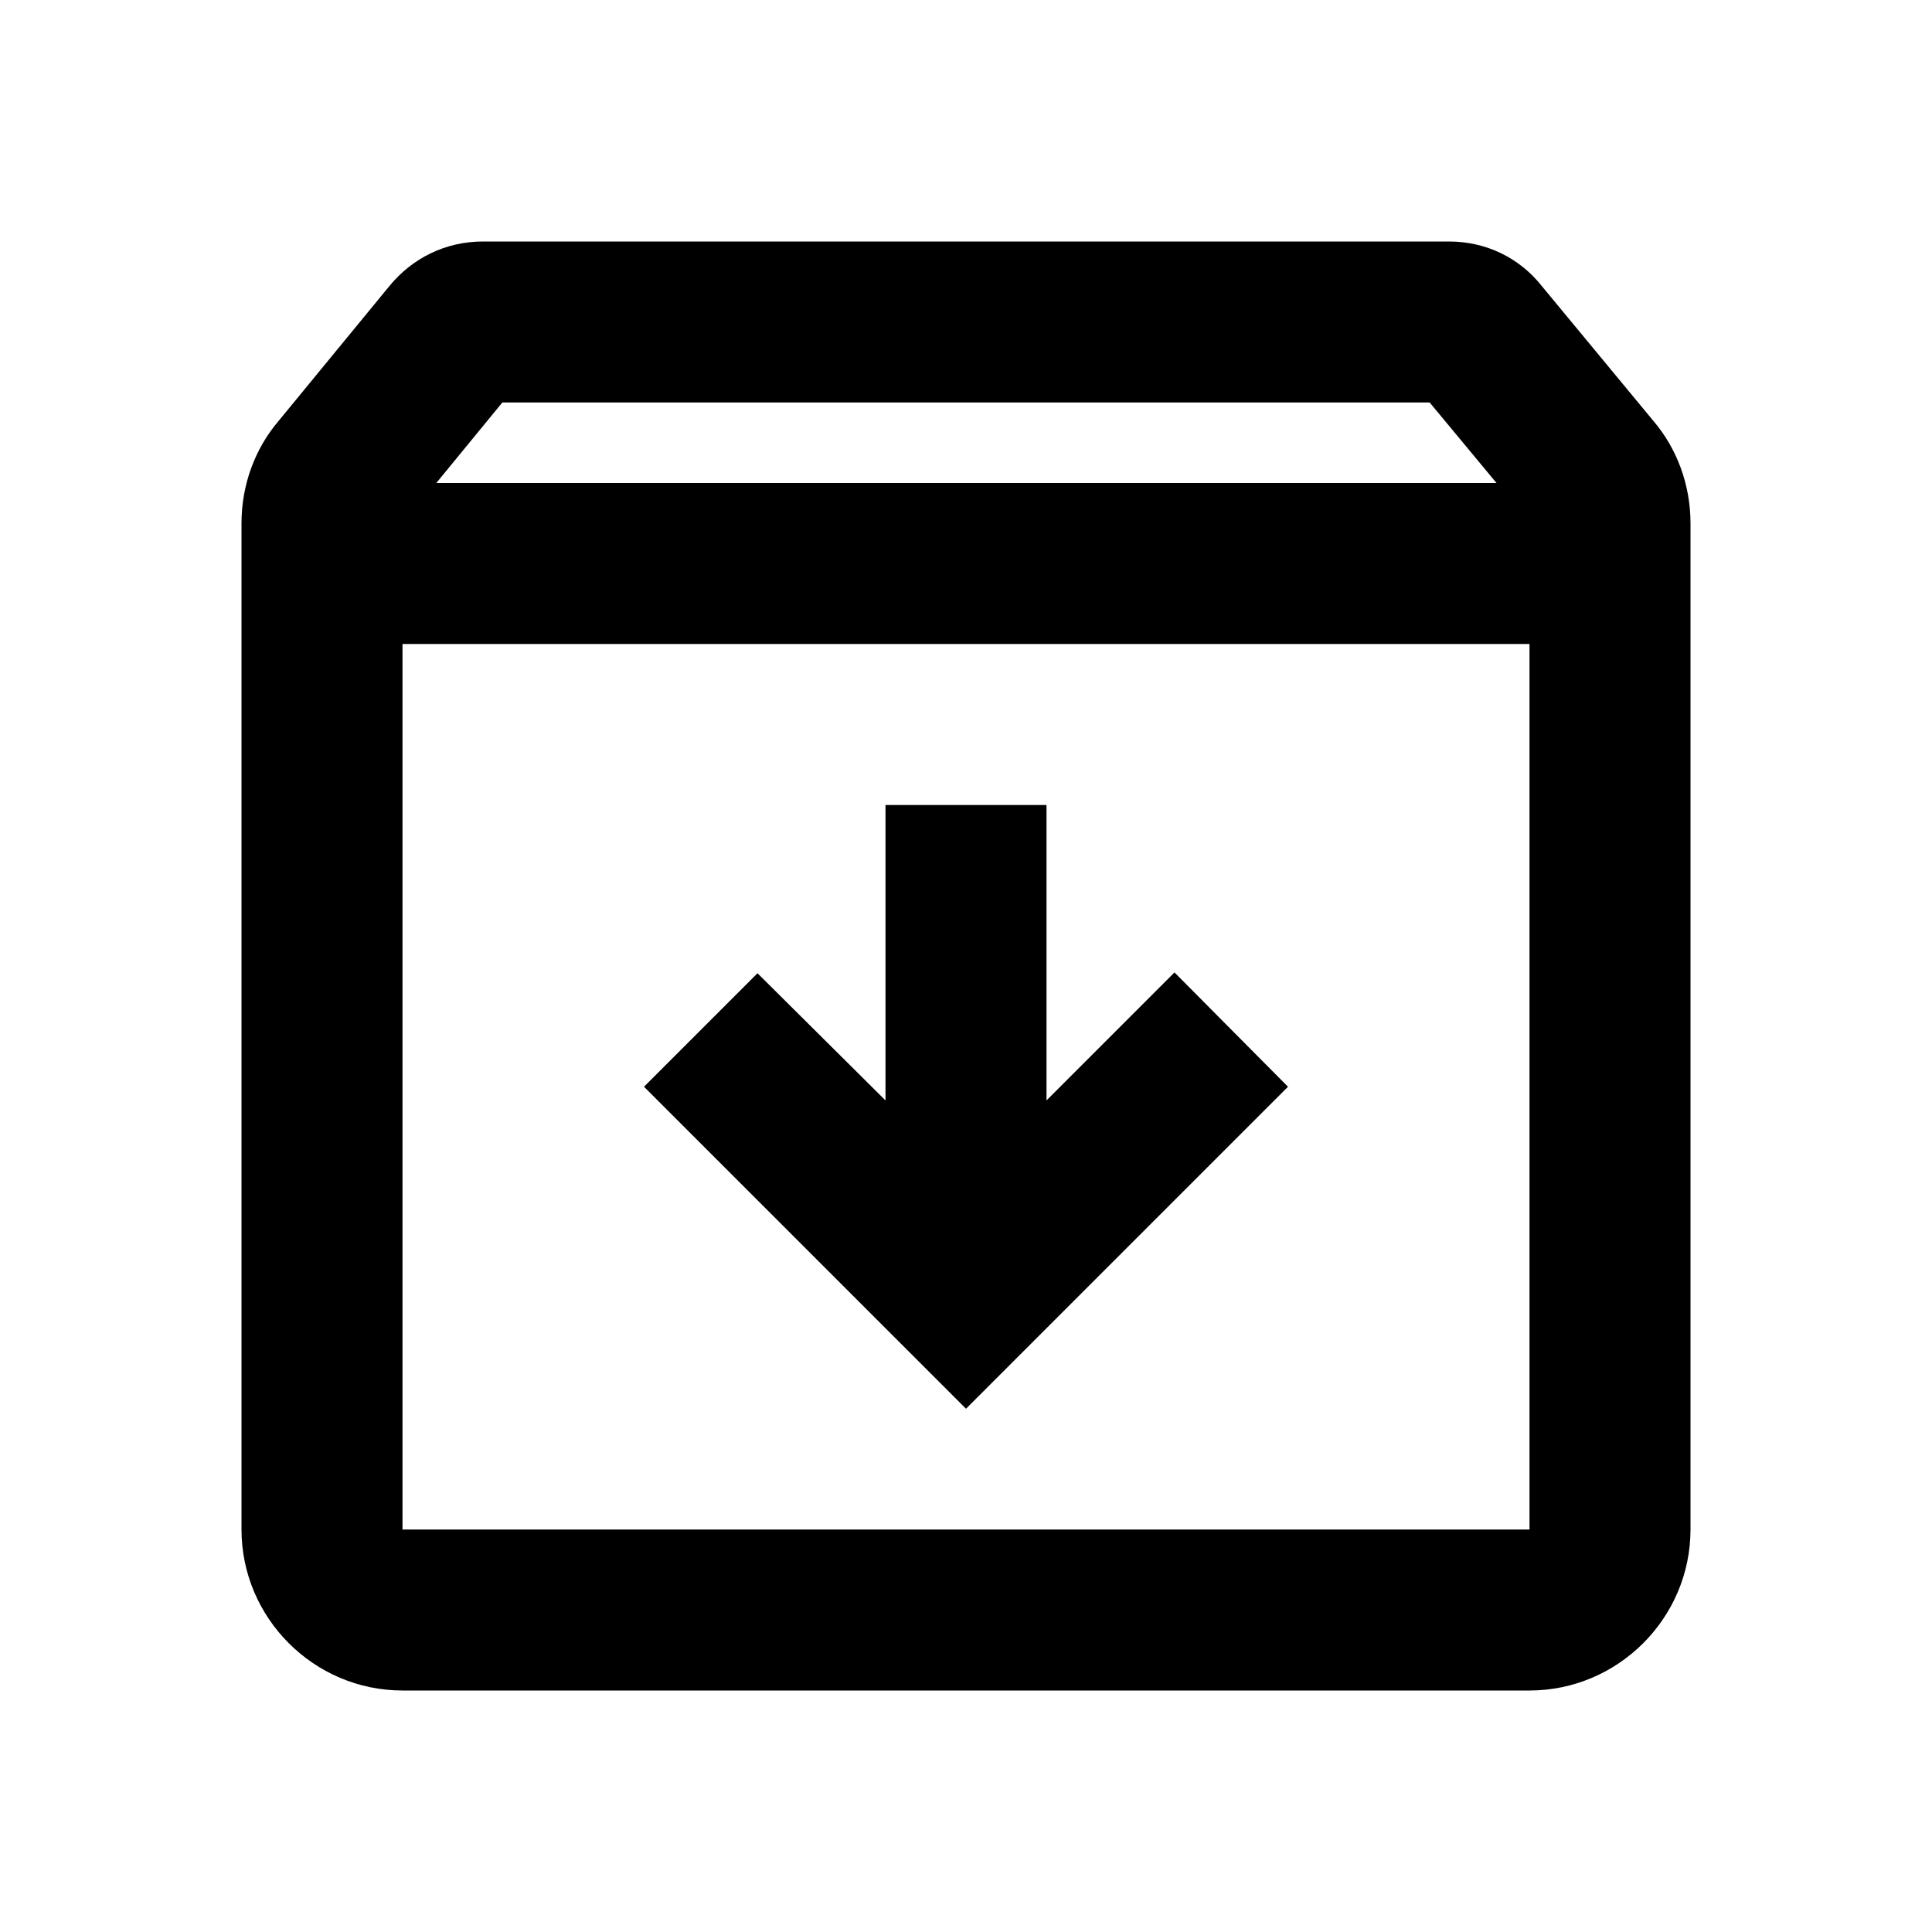
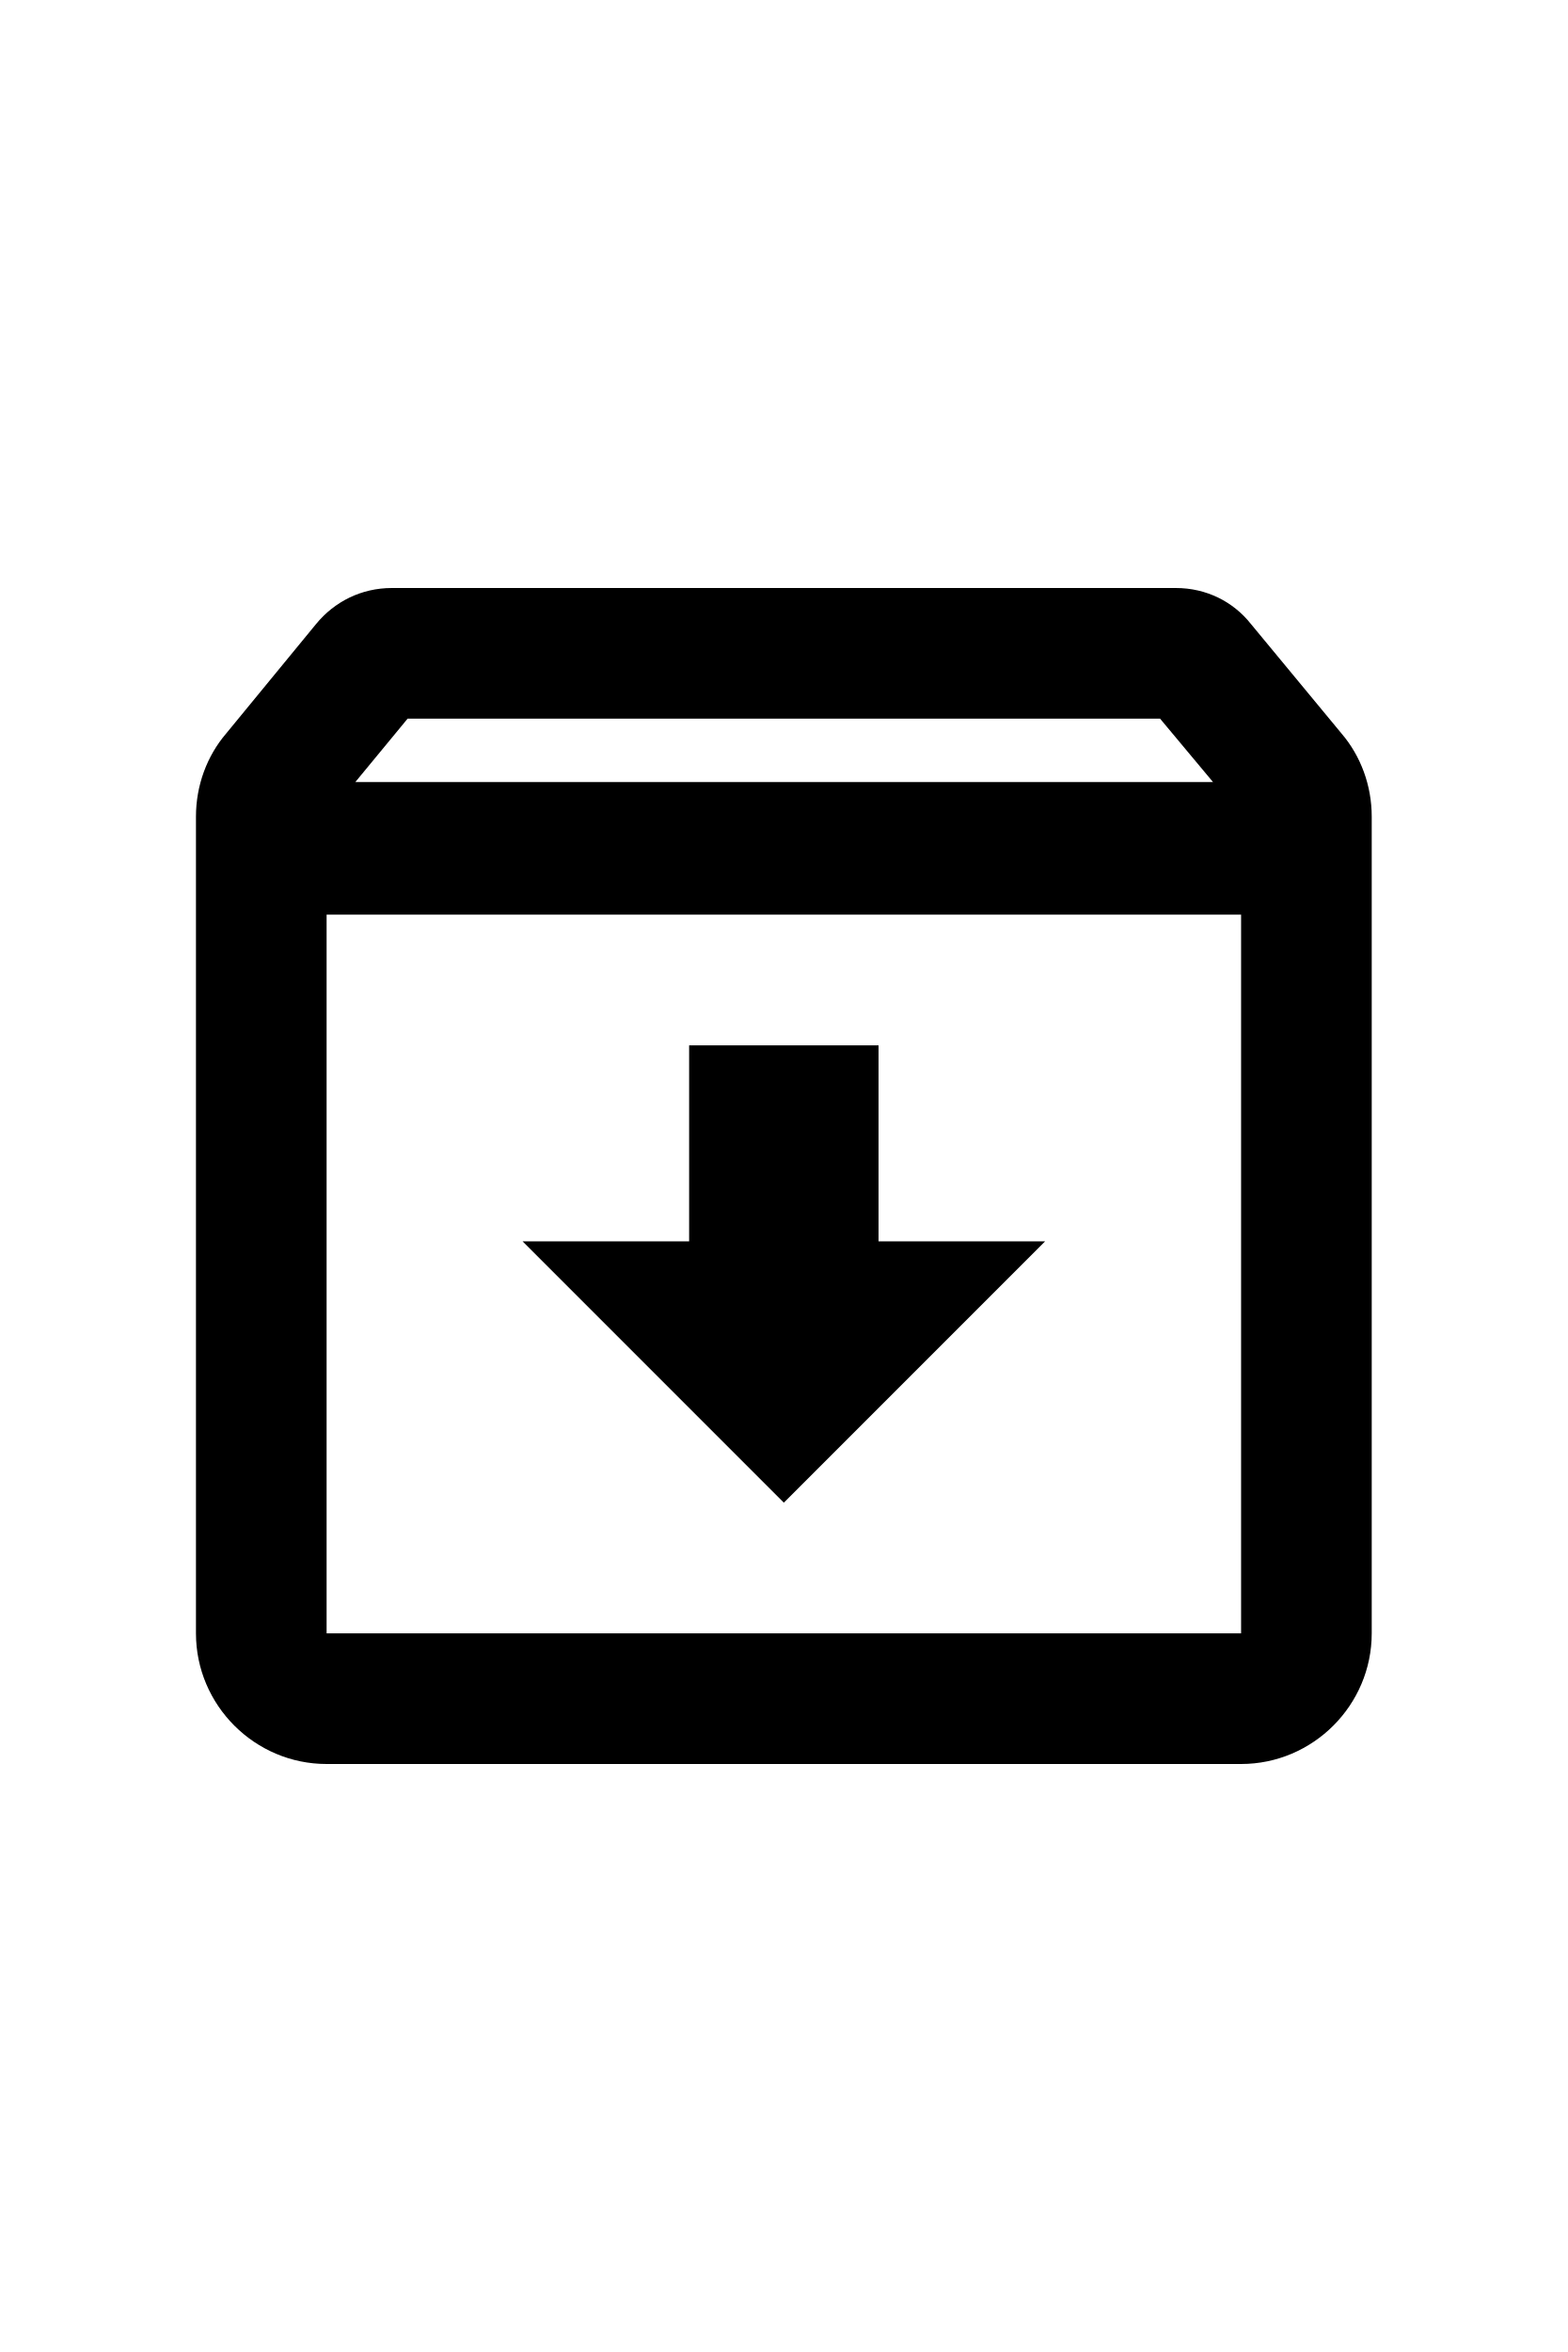
- <svg xmlns="http://www.w3.org/2000/svg" width="24" height="24" viewBox="0 0 24 24">
-   <path d="M20.54 5.23l-1.39-1.68C18.88 3.21 18.47 3 18 3H6c-.47 0-.88.21-1.16.55L3.46 5.23C3.17 5.57 3 6.02 3 6.5V19c0 1.1.9 2 2 2h14c1.1 0 2-.9 2-2V6.5c0-.48-.17-.93-.46-1.27zM6.24 5h11.52l.83 1H5.42l.82-1zM5 19V8h14v11H5zm11-5.5l-4 4-4-4 1.41-1.41L11 13.67V10h2v3.67l1.59-1.59L16 13.5z" />
+ <svg xmlns="http://www.w3.org/2000/svg" width="24" height="36" viewBox="0 0 24 24">
+   <path fill="none" d="M0 0h24v24H0V0z" />
+   <path fill="black" d="M20.54 5.23l-1.39-1.68C18.88 3.21 18.47 3 18 3H6c-.47 0-.88.21-1.16.55L3.46 5.23C3.17 5.57 3 6.02 3 6.5V19c0 1.1.9 2 2 2h14c1.1 0 2-.9 2-2V6.5c0-.48-.17-.93-.46-1.27zM6.24 5h11.52l.81.97H5.44l.8-.97zM5 19V8h14v11H5zm8.45-9h-2.9v3H8l4 4 4-4h-2.55z" />
</svg>
